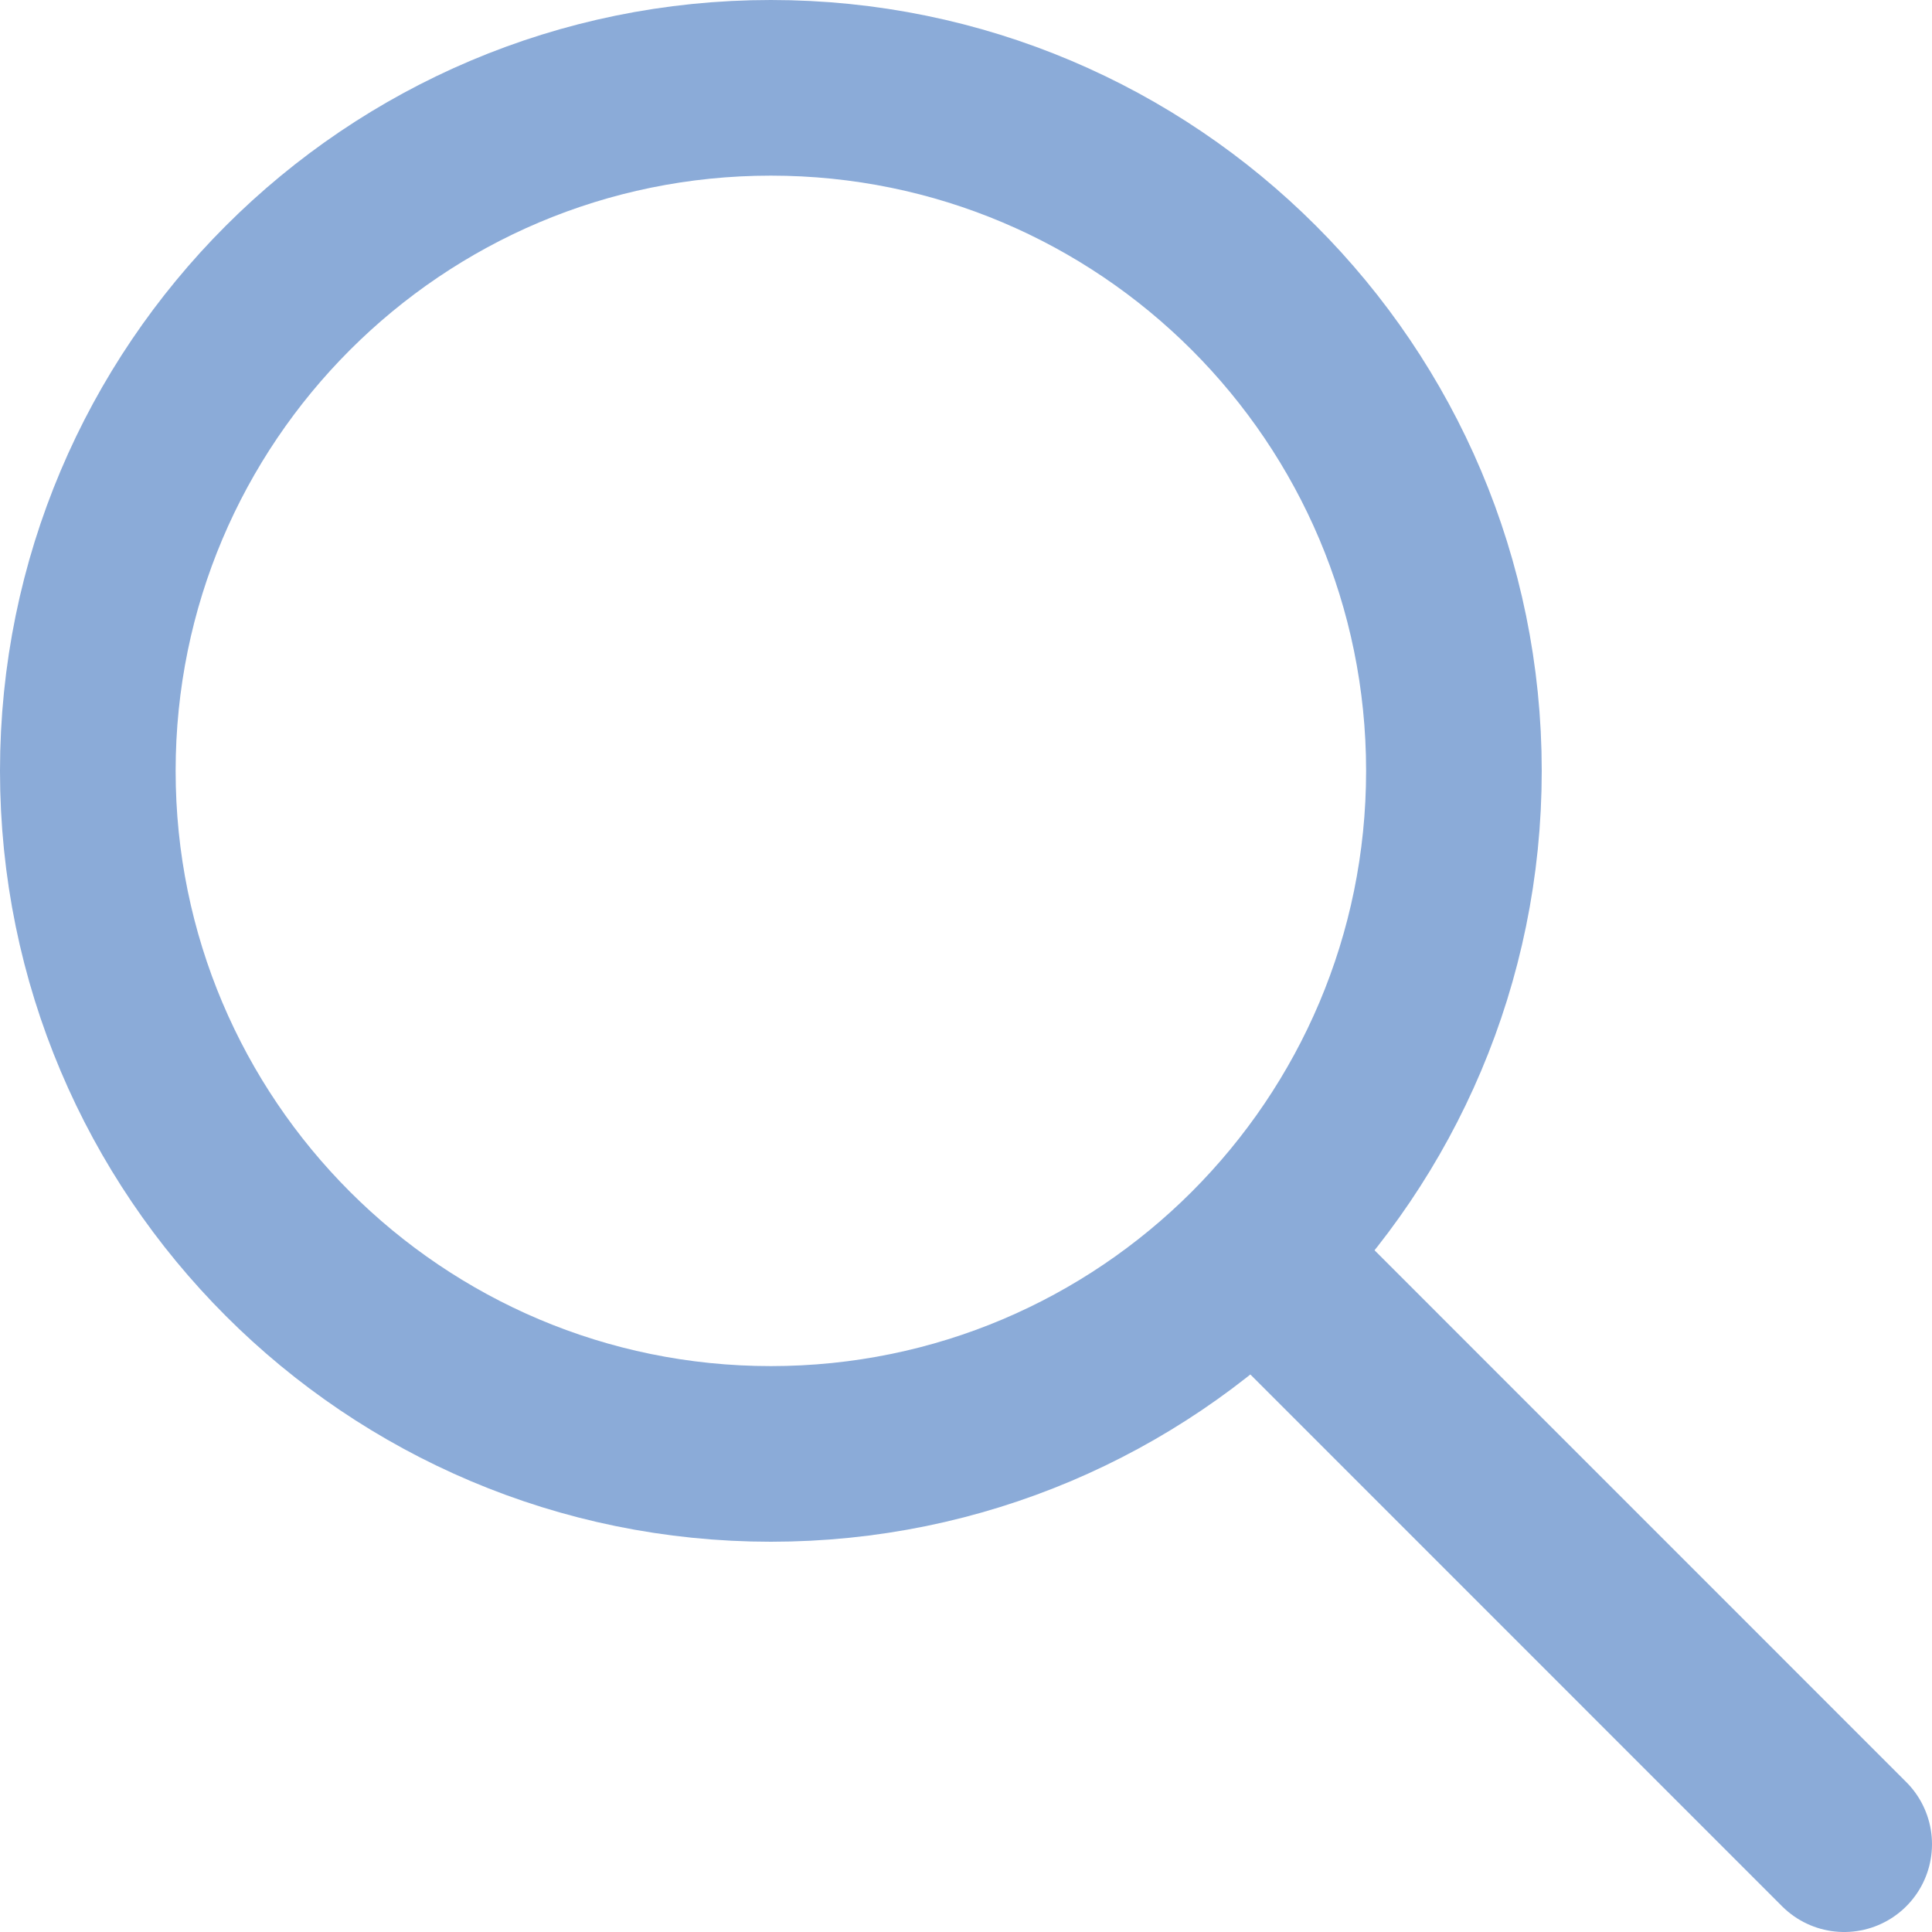
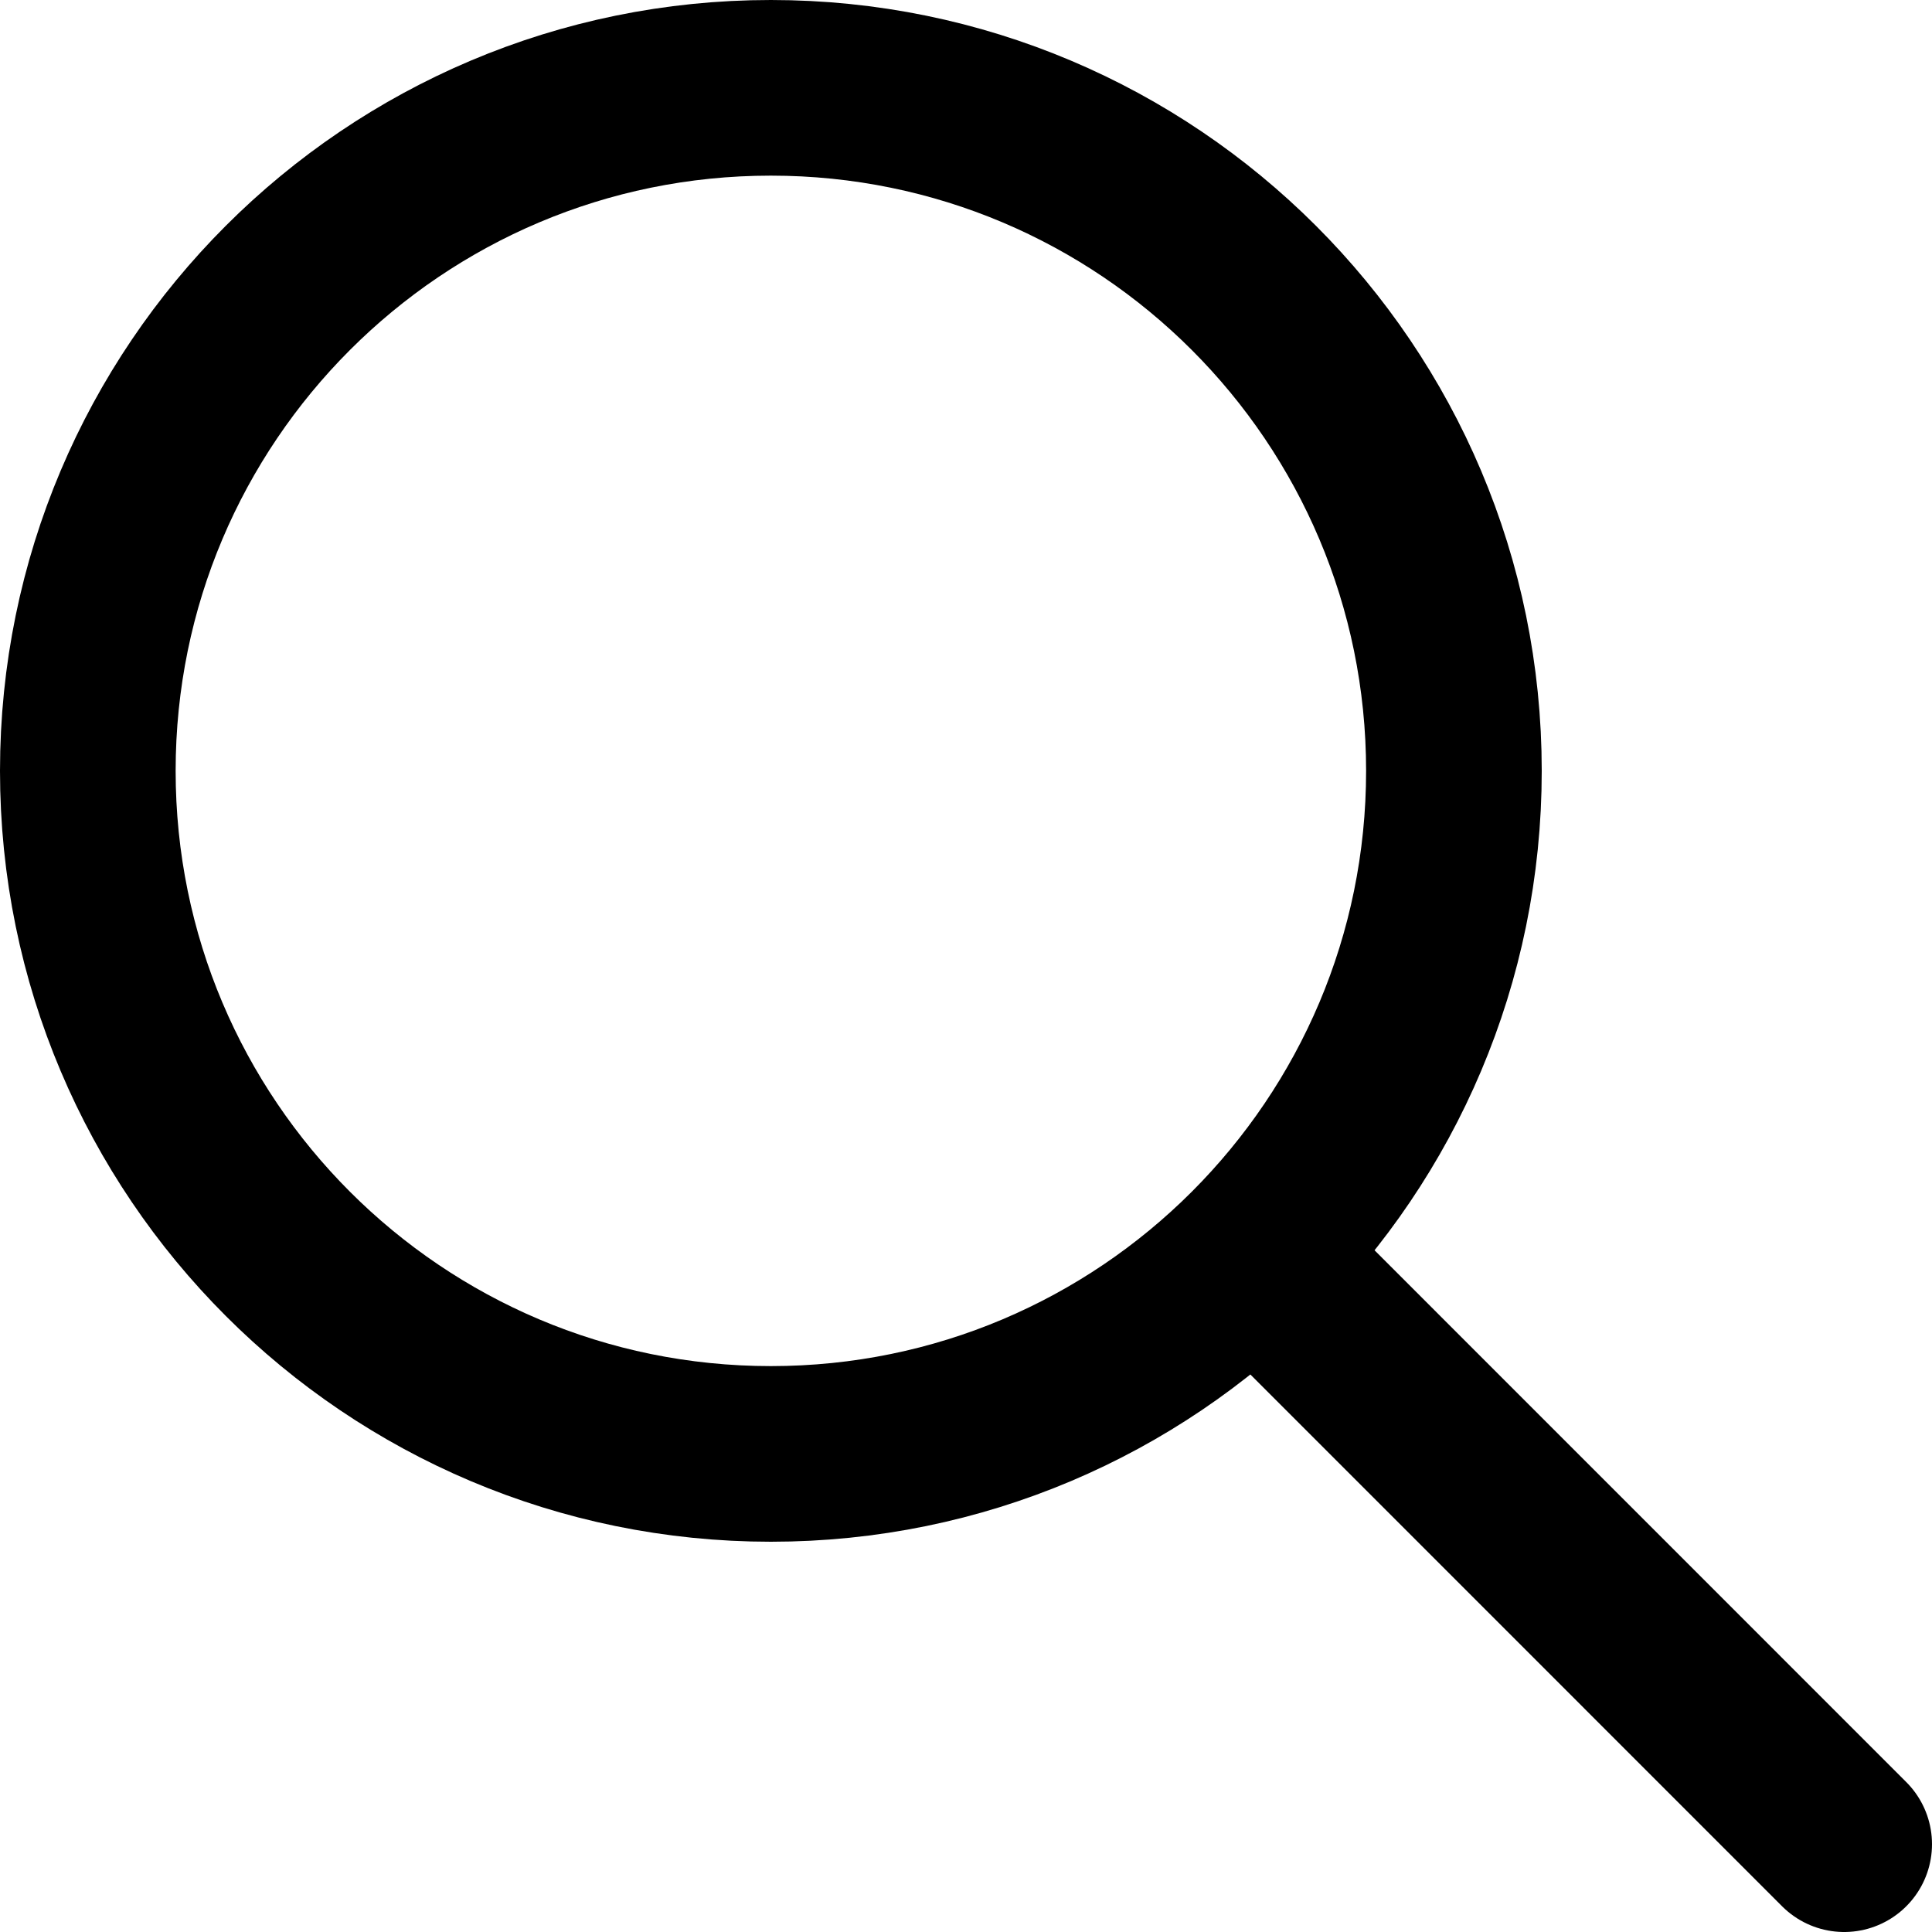
<svg xmlns="http://www.w3.org/2000/svg" width="22px" height="22px" viewBox="0 0 22 22" version="1.1">
  <g id="--Чат" stroke="none" stroke-width="1" fill="none" fill-rule="evenodd" stroke-linecap="round" stroke-linejoin="round">
-     <g id="Чат---огистика-Copy-44" transform="translate(-1562, -28)" stroke="#8BABD8" stroke-width="2">
+     <g id="Чат---огистика-Copy-44" transform="translate(-1562, -28)" stroke="currentColor" stroke-width="2">
      <g id="Frame-21" transform="translate(1563, 29)">
        <line x1="13.334" y1="13.333" x2="20" y2="20" id="Path" />
        <circle id="Oval" cx="7.778" cy="7.778" r="7.778" />
      </g>
    </g>
  </g>
</svg>
